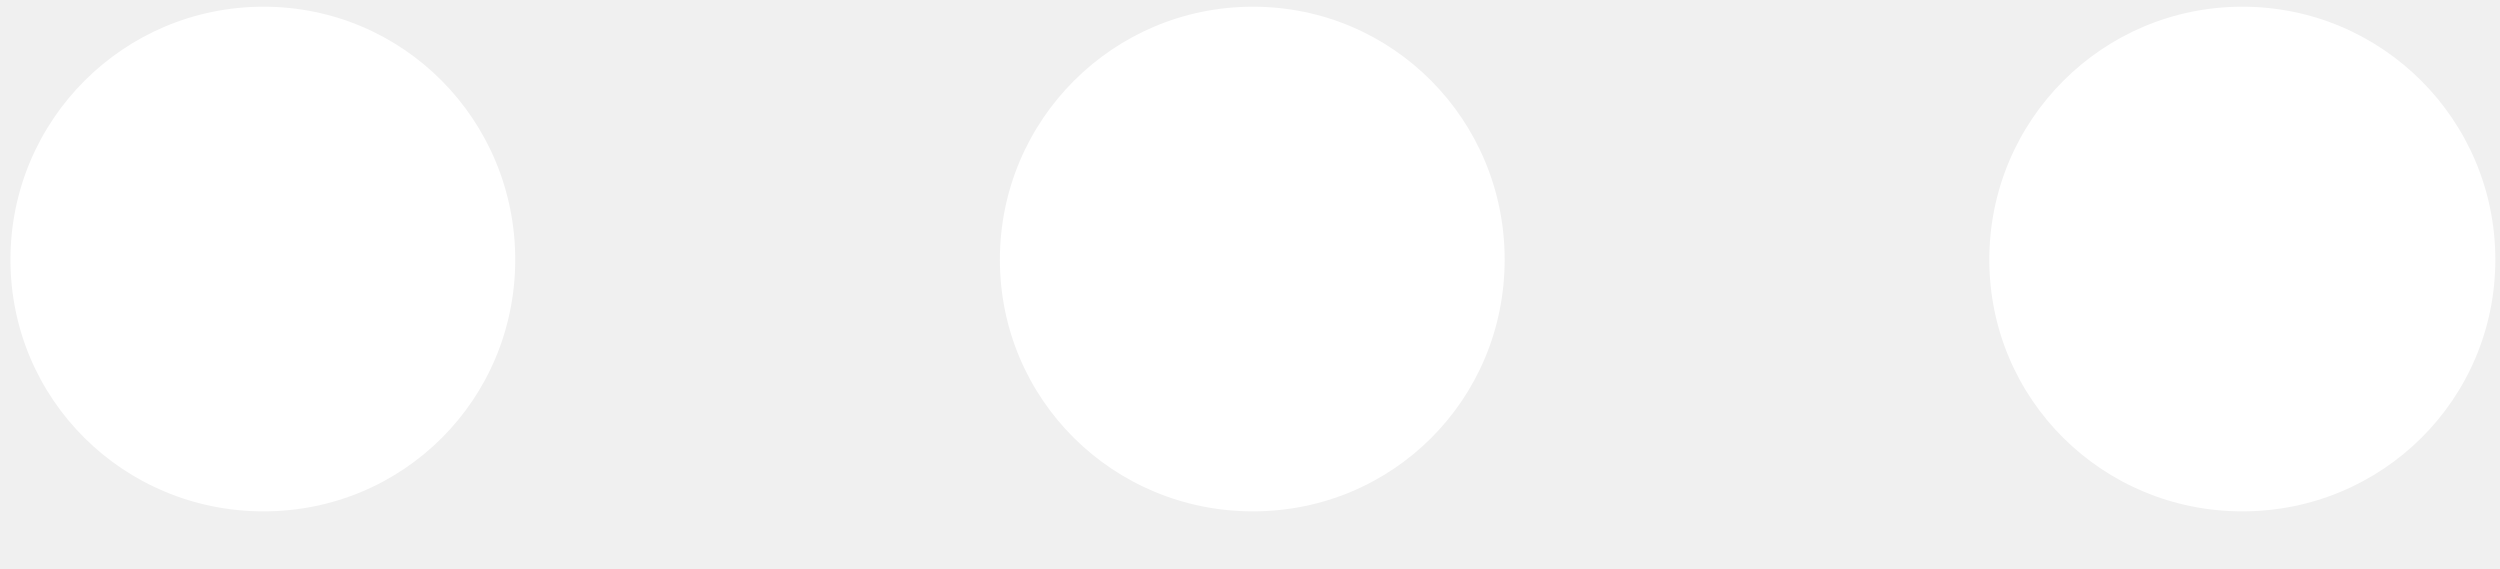
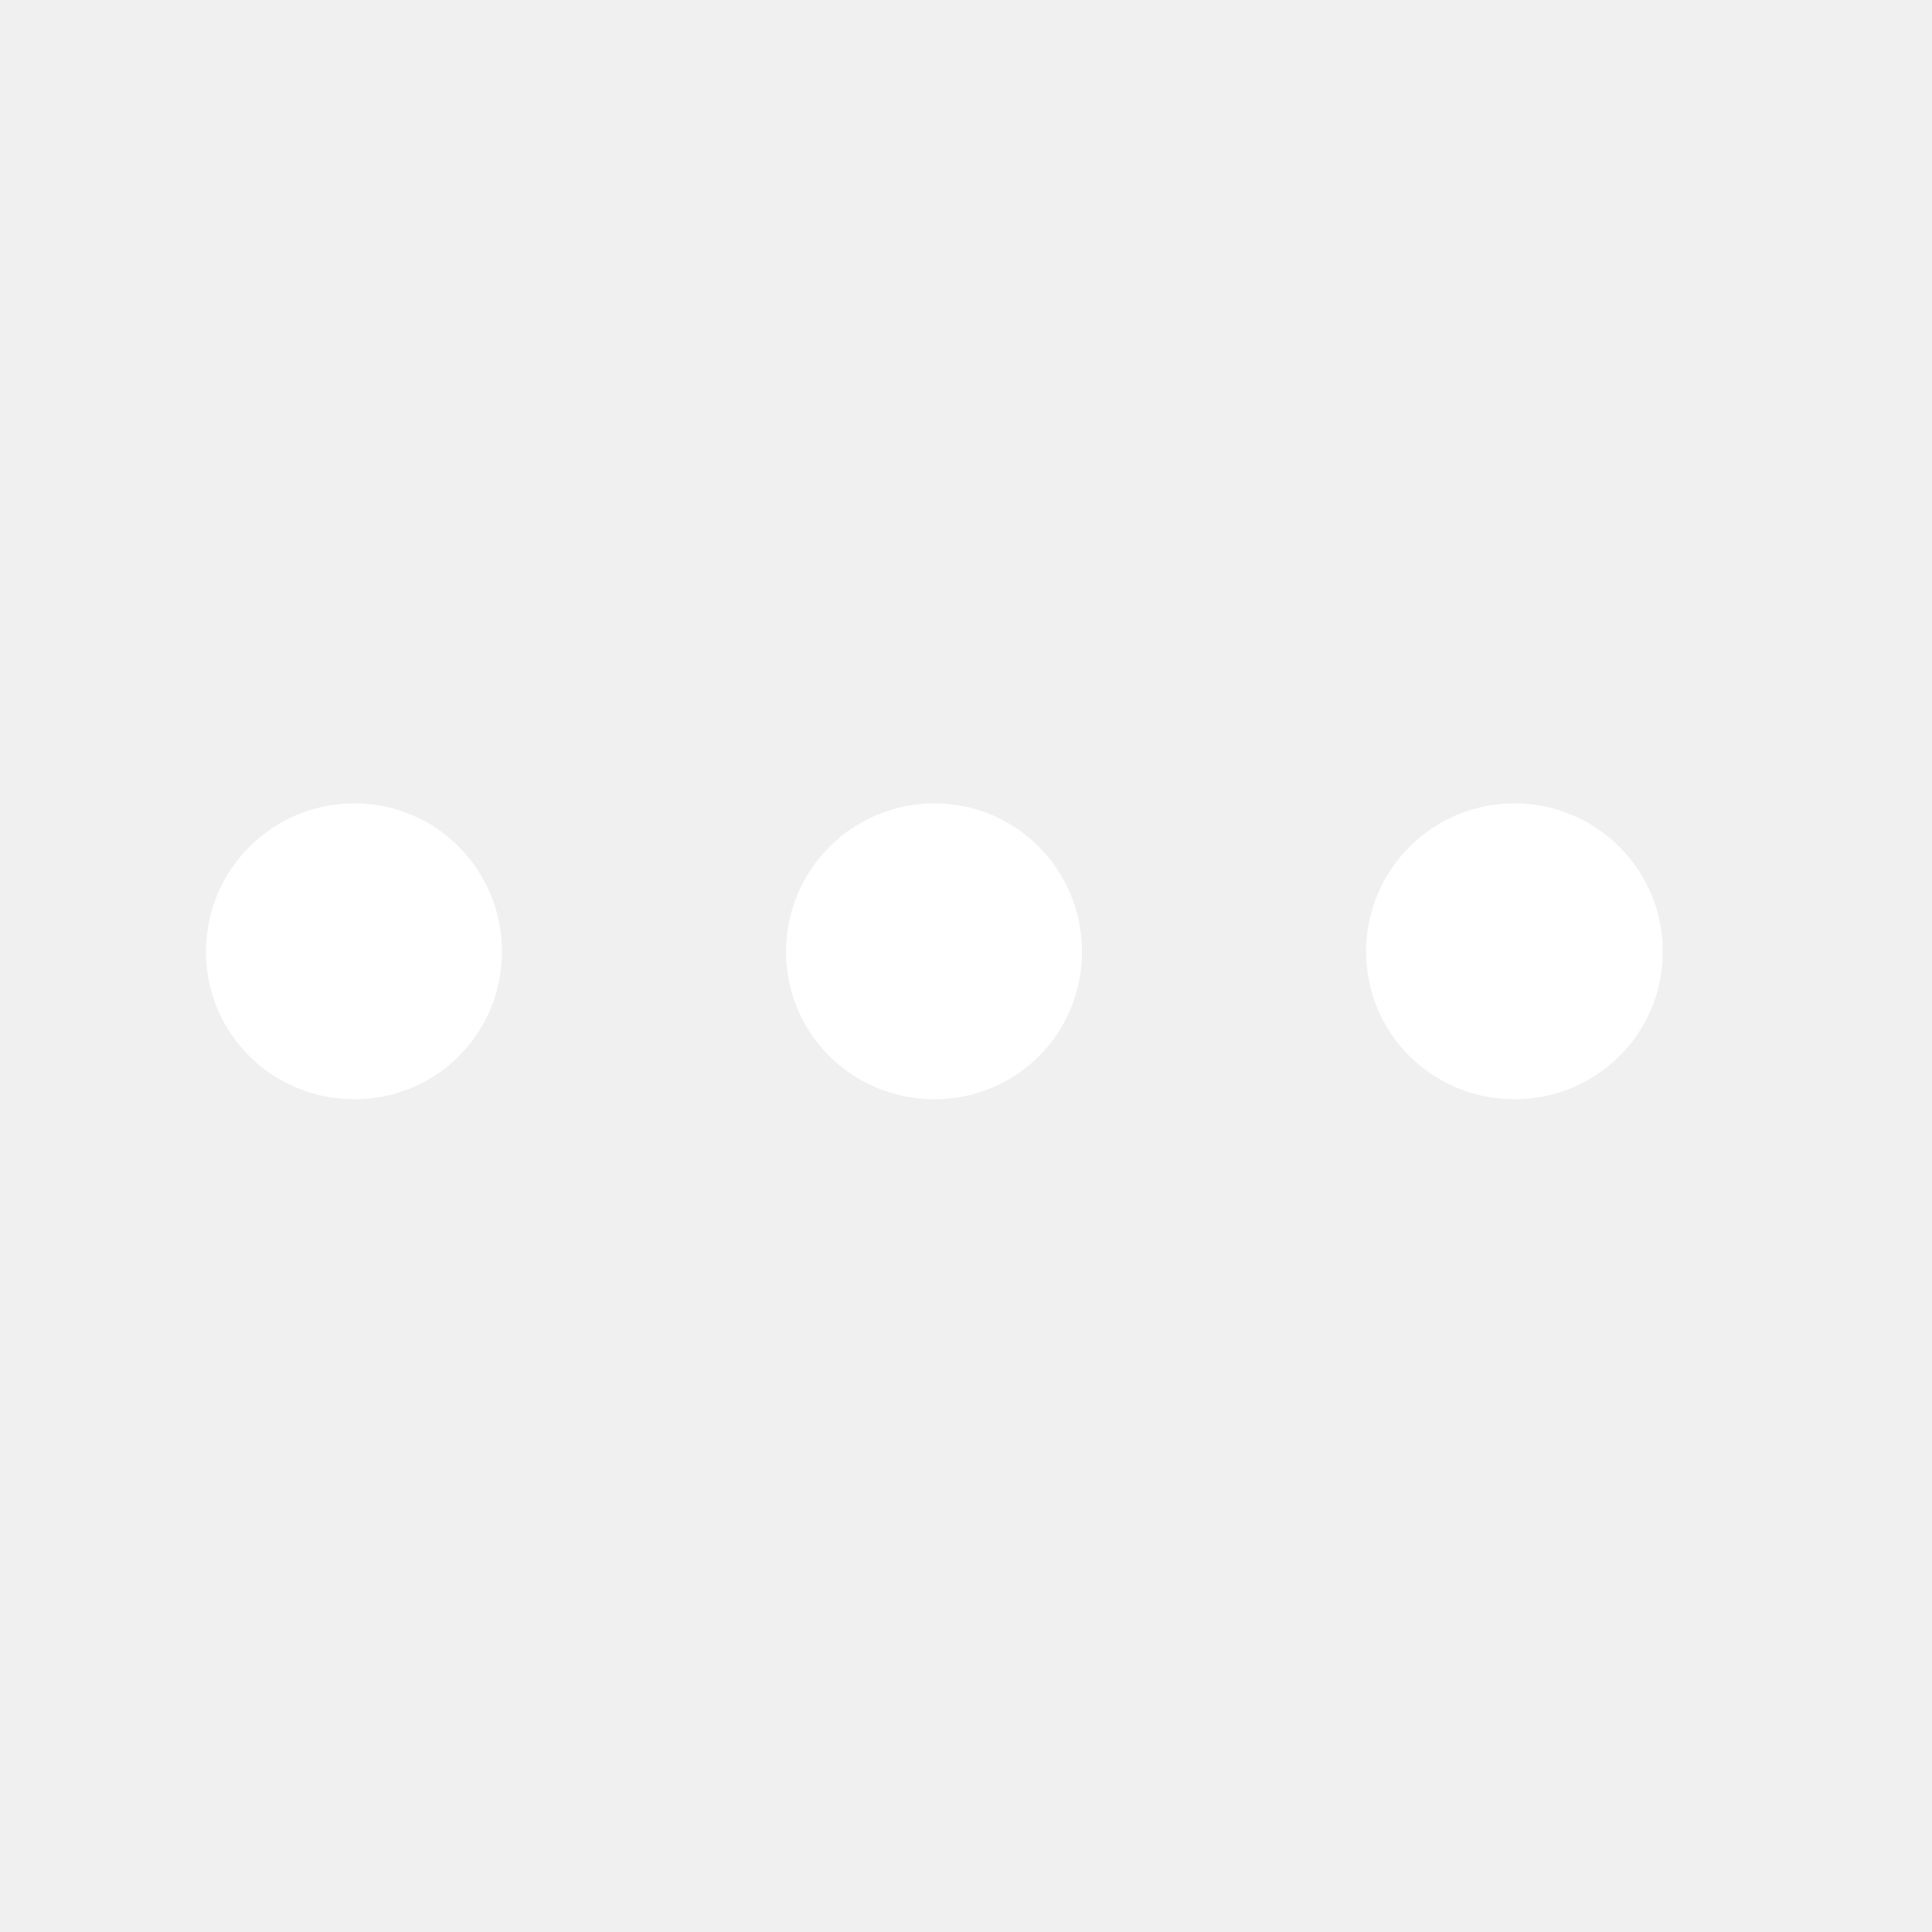
- <svg xmlns="http://www.w3.org/2000/svg" width="22" height="5" viewBox="0 0 22 5" fill="none">
-   <g clip-path="url(#clip0_2311_54150)">
-     <path d="M19.733 4.5C20.963 4.5 21.959 3.516 21.959 2.285C21.959 1.055 20.963 0.059 19.733 0.059C18.502 0.059 17.506 1.055 17.506 2.285C17.506 3.516 18.502 4.5 19.733 4.5Z" fill="white" />
-     <path d="M11.026 4.5C12.256 4.5 13.241 3.516 13.241 2.285C13.241 1.055 12.256 0.059 11.026 0.059C9.795 0.059 8.799 1.055 8.799 2.285C8.799 3.516 9.795 4.5 11.026 4.5Z" fill="white" />
-     <path d="M2.319 4.5C3.549 4.5 4.534 3.516 4.534 2.285C4.534 1.055 3.549 0.059 2.319 0.059C1.088 0.059 0.092 1.055 0.092 2.285C0.092 3.516 1.088 4.5 2.319 4.5Z" fill="white" />
+ <svg xmlns="http://www.w3.org/2000/svg" width="29" height="29" viewBox="0 0 29 29" fill="none">
+   <g clip-path="url(#clip0_2311_54149)">
+     <path d="M22.733 16.5C23.963 16.5 24.959 15.516 24.959 14.285C24.959 13.055 23.963 12.059 22.733 12.059C21.502 12.059 20.506 13.055 20.506 14.285C20.506 15.516 21.502 16.5 22.733 16.5Z" fill="white" />
+     <path d="M14.026 16.5C15.256 16.5 16.241 15.516 16.241 14.285C16.241 13.055 15.256 12.059 14.026 12.059C12.795 12.059 11.799 13.055 11.799 14.285C11.799 15.516 12.795 16.5 14.026 16.5Z" fill="white" />
+     <path d="M5.319 16.5C6.549 16.5 7.534 15.516 7.534 14.285C7.534 13.055 6.549 12.059 5.319 12.059C4.088 12.059 3.092 13.055 3.092 14.285C3.092 15.516 4.088 16.5 5.319 16.5Z" fill="white" />
  </g>
  <defs>
-     <clipPath id="clip0_2311_54150">
-       <rect width="21.867" height="4.465" fill="white" transform="translate(0.0922852 0.0588379)" />
+     <clipPath id="clip0_2311_54149">
+       <rect width="21.867" height="4.465" fill="white" transform="translate(3.09229 12.0588)" />
    </clipPath>
  </defs>
</svg>
